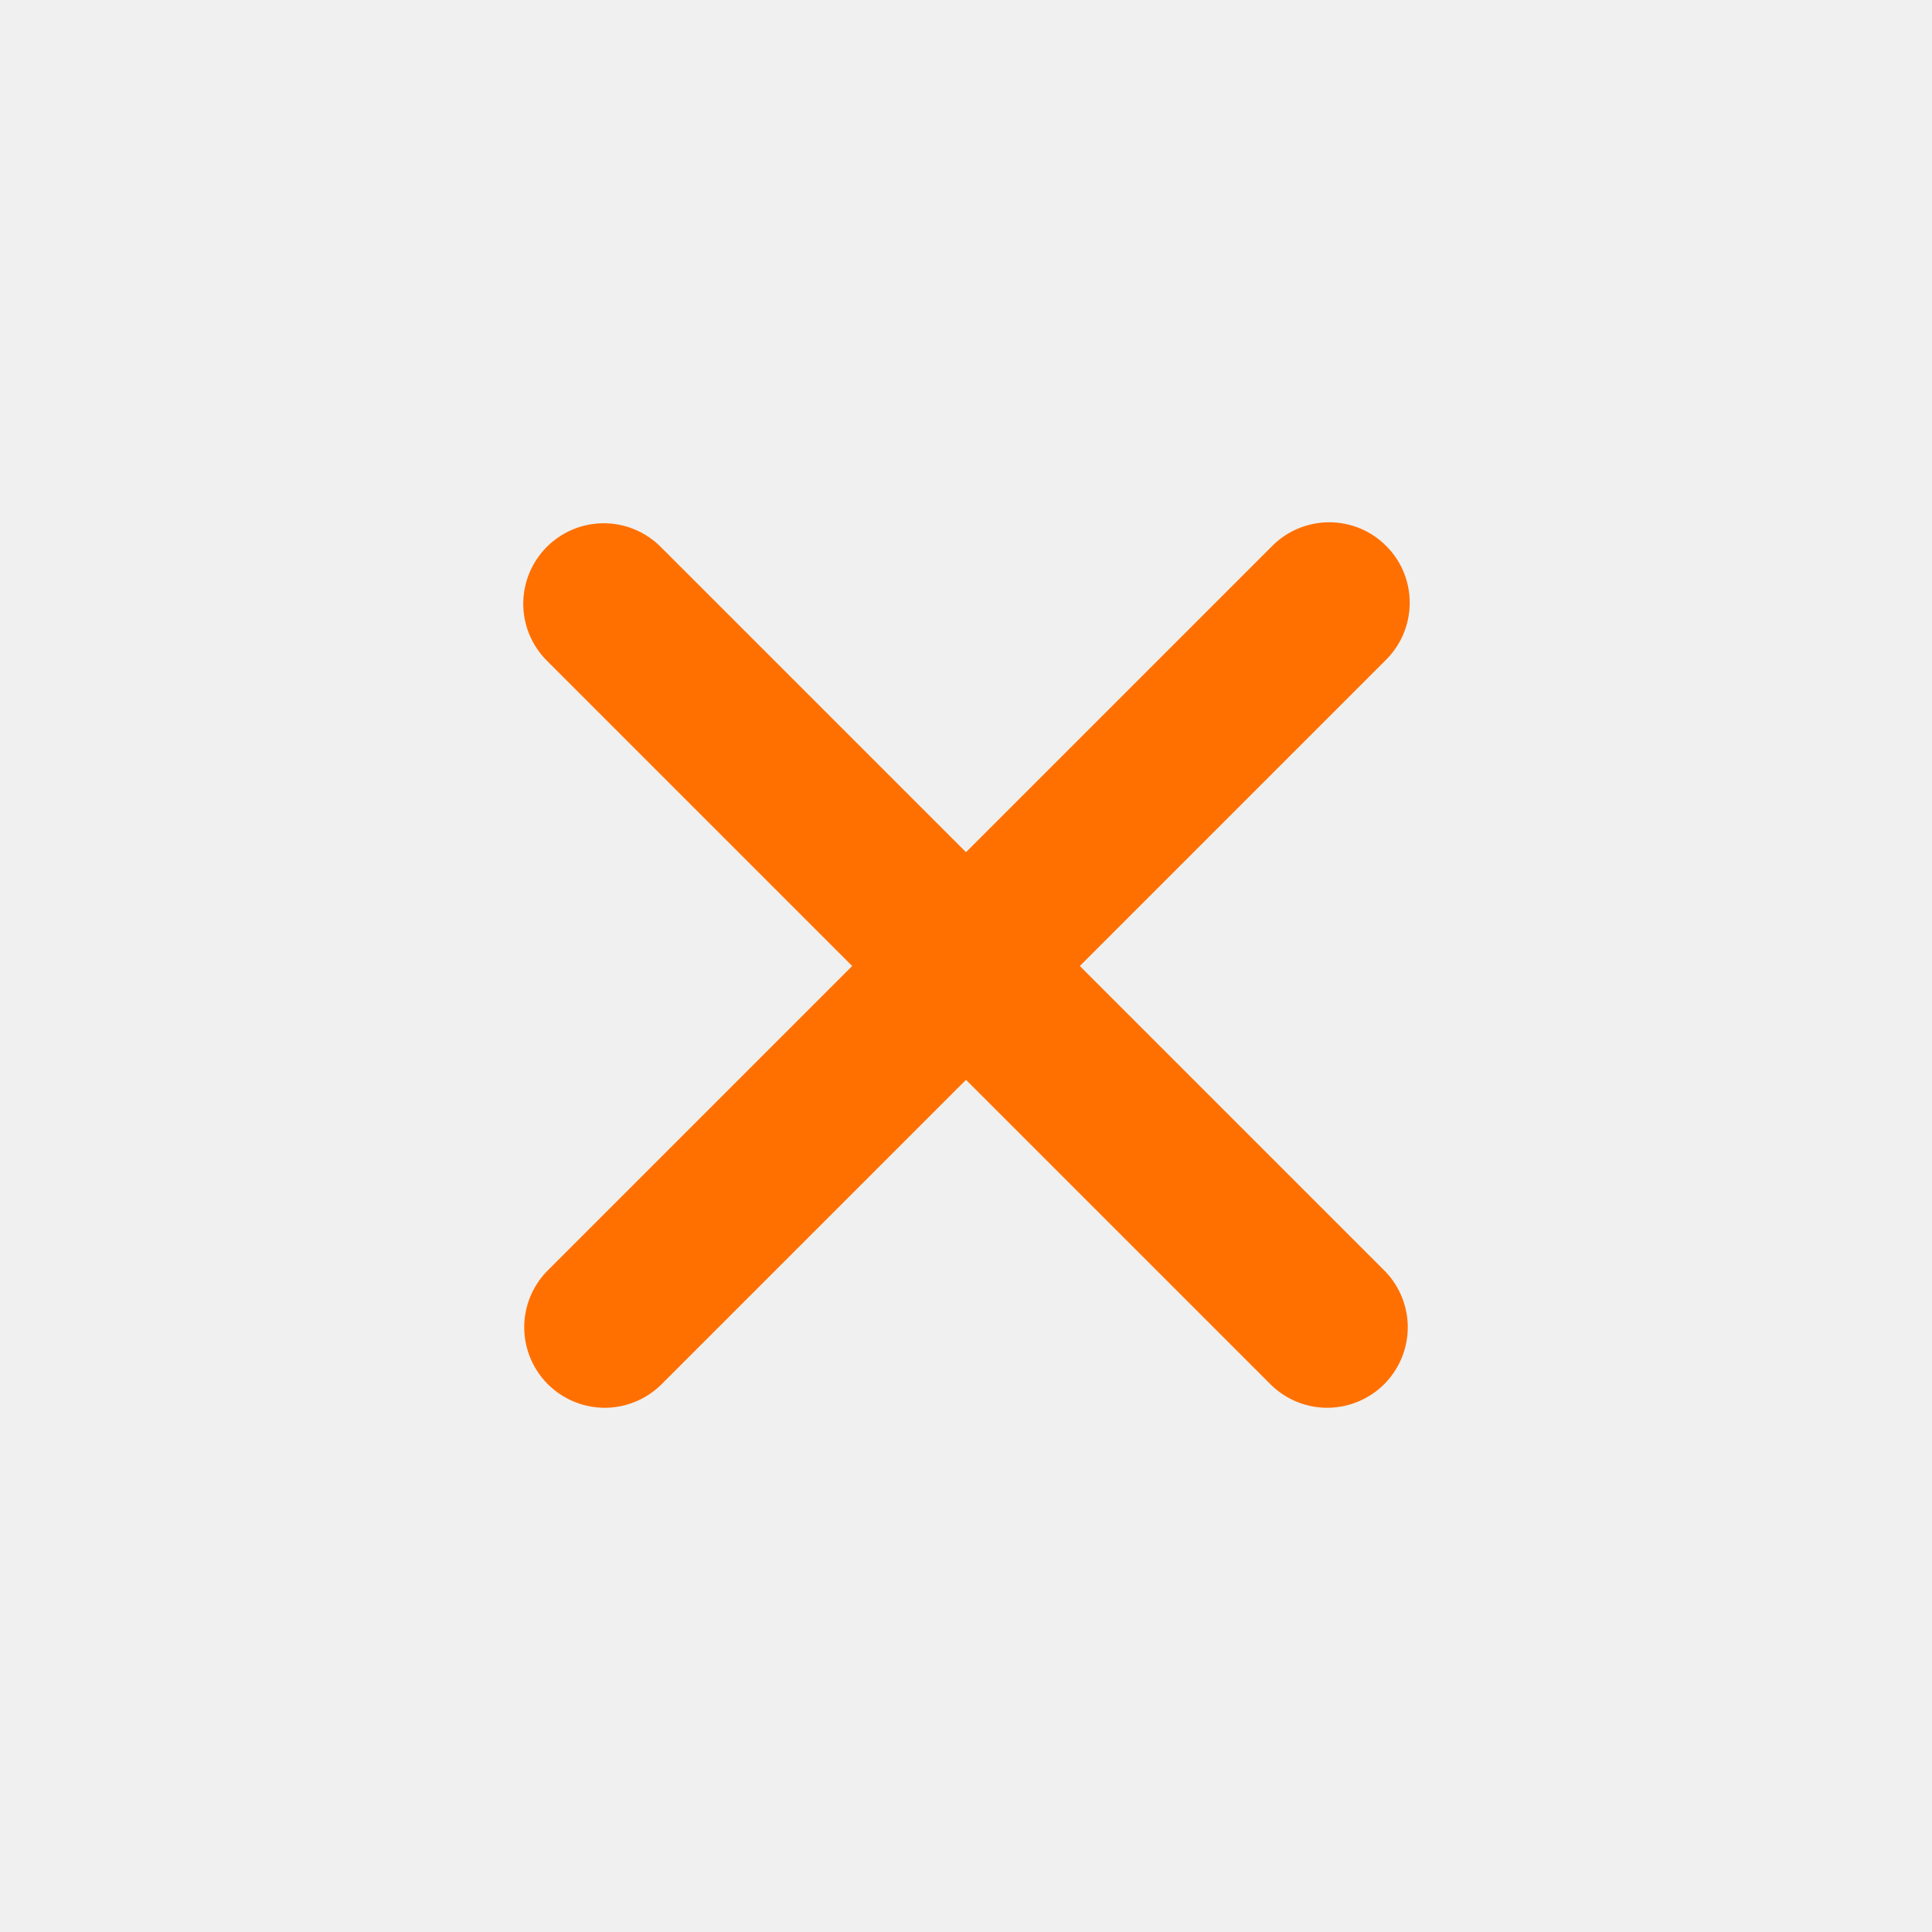
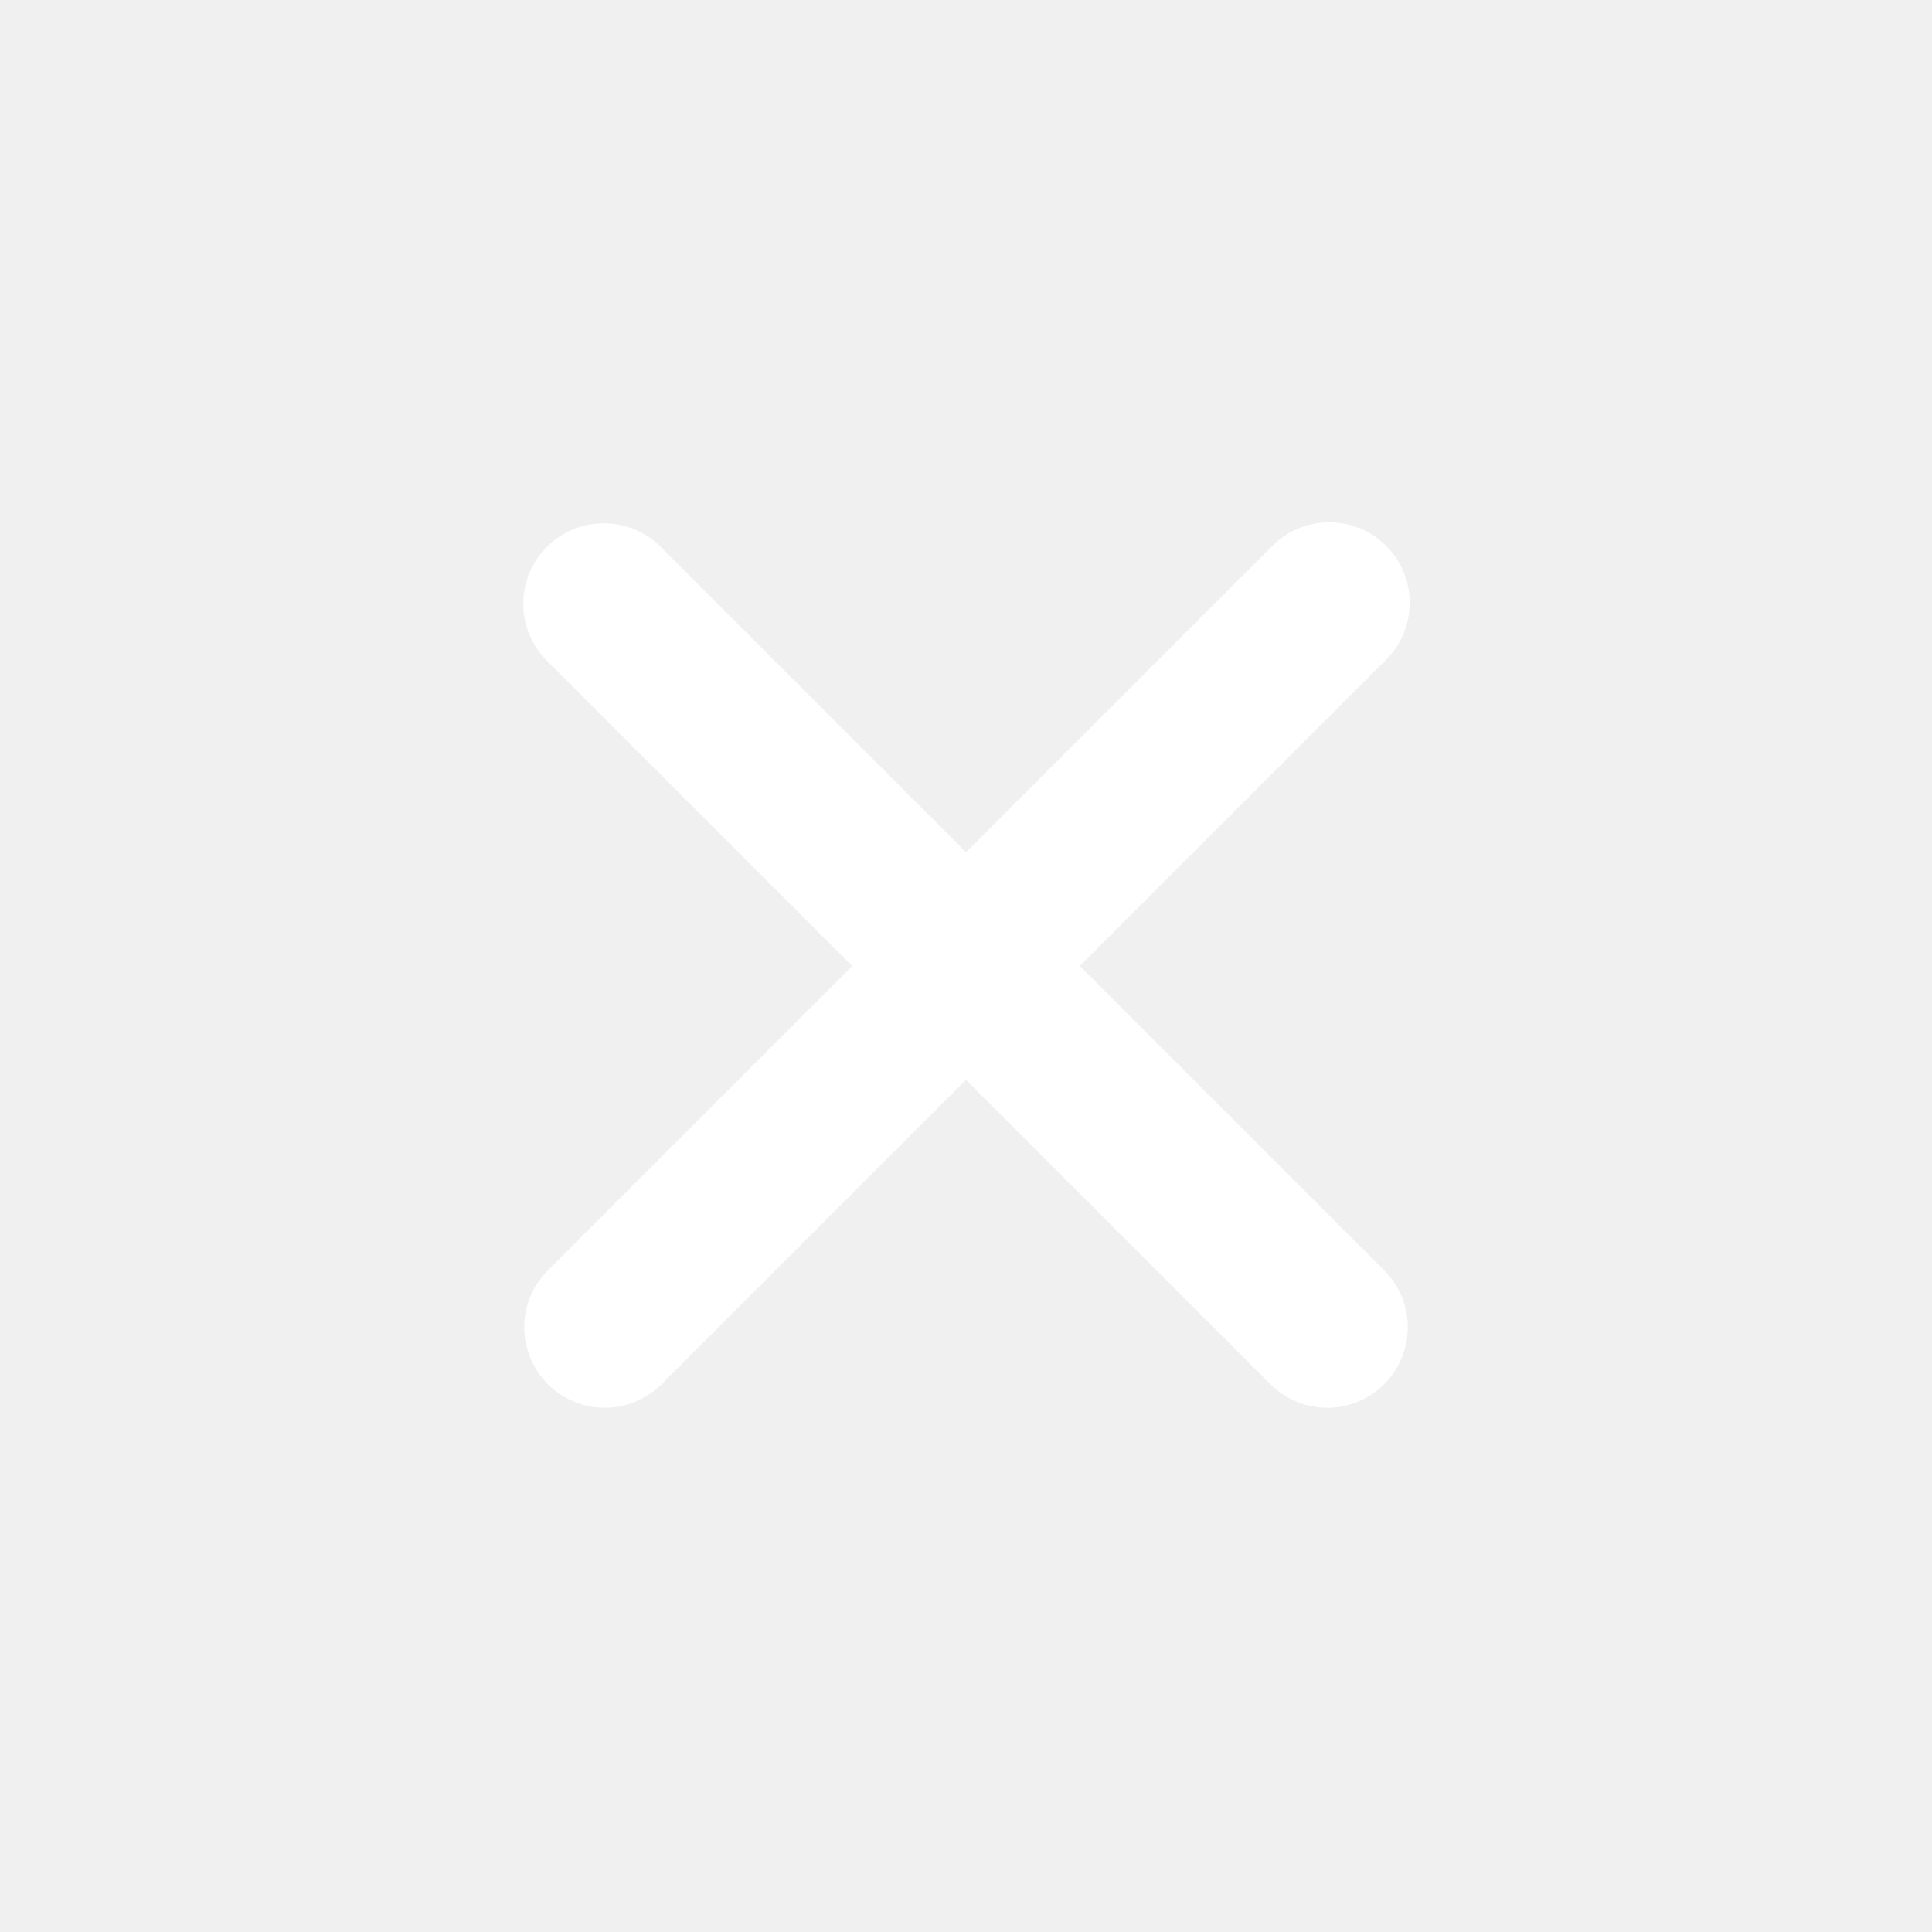
<svg xmlns="http://www.w3.org/2000/svg" width="24" height="24" viewBox="0 0 24 24" fill="none">
  <g id="24 / Close">
-     <path id="Vector" fill-rule="evenodd" clip-rule="evenodd" d="M6.793 6.793C6.981 6.606 7.235 6.5 7.5 6.5C7.765 6.5 8.02 6.606 8.207 6.793L12 10.586L15.793 6.793C15.885 6.698 15.996 6.621 16.118 6.569C16.24 6.517 16.371 6.489 16.504 6.488C16.636 6.487 16.768 6.512 16.891 6.562C17.014 6.613 17.125 6.687 17.219 6.781C17.313 6.875 17.388 6.986 17.438 7.109C17.488 7.232 17.513 7.364 17.512 7.496C17.511 7.629 17.483 7.76 17.431 7.882C17.379 8.004 17.302 8.115 17.207 8.207L13.414 12L17.207 15.793C17.389 15.982 17.49 16.234 17.488 16.497C17.485 16.759 17.38 17.009 17.195 17.195C17.009 17.38 16.759 17.485 16.496 17.488C16.234 17.49 15.982 17.389 15.793 17.207L12 13.414L8.207 17.207C8.018 17.389 7.766 17.49 7.504 17.488C7.241 17.485 6.991 17.38 6.805 17.195C6.62 17.009 6.515 16.759 6.512 16.497C6.51 16.234 6.611 15.982 6.793 15.793L10.586 12L6.793 8.207C6.606 8.02 6.5 7.765 6.5 7.5C6.5 7.235 6.606 6.981 6.793 6.793Z" fill="#FF7000" />
+     <path id="Vector" fill-rule="evenodd" clip-rule="evenodd" d="M6.793 6.793C6.981 6.605 7.235 6.5 7.5 6.5C7.765 6.5 8.02 6.605 8.207 6.793L12 10.586L15.793 6.793C15.885 6.697 15.996 6.621 16.118 6.569C16.24 6.516 16.371 6.489 16.504 6.488C16.636 6.487 16.768 6.512 16.891 6.562C17.014 6.612 17.125 6.687 17.219 6.781C17.313 6.874 17.388 6.986 17.438 7.109C17.488 7.232 17.513 7.364 17.512 7.496C17.511 7.629 17.483 7.76 17.431 7.882C17.379 8.004 17.302 8.115 17.207 8.207L13.414 12L17.207 15.793C17.389 15.982 17.49 16.234 17.488 16.496C17.485 16.759 17.38 17.009 17.195 17.195C17.009 17.38 16.759 17.485 16.496 17.488C16.234 17.49 15.982 17.389 15.793 17.207L12 13.414L8.207 17.207C8.018 17.389 7.766 17.49 7.504 17.488C7.241 17.485 6.991 17.38 6.805 17.195C6.62 17.009 6.515 16.759 6.512 16.496C6.51 16.234 6.611 15.982 6.793 15.793L10.586 12L6.793 8.207C6.606 8.019 6.5 7.765 6.5 7.5C6.5 7.235 6.606 6.98 6.793 6.793Z" fill="white" />
  </g>
</svg>
